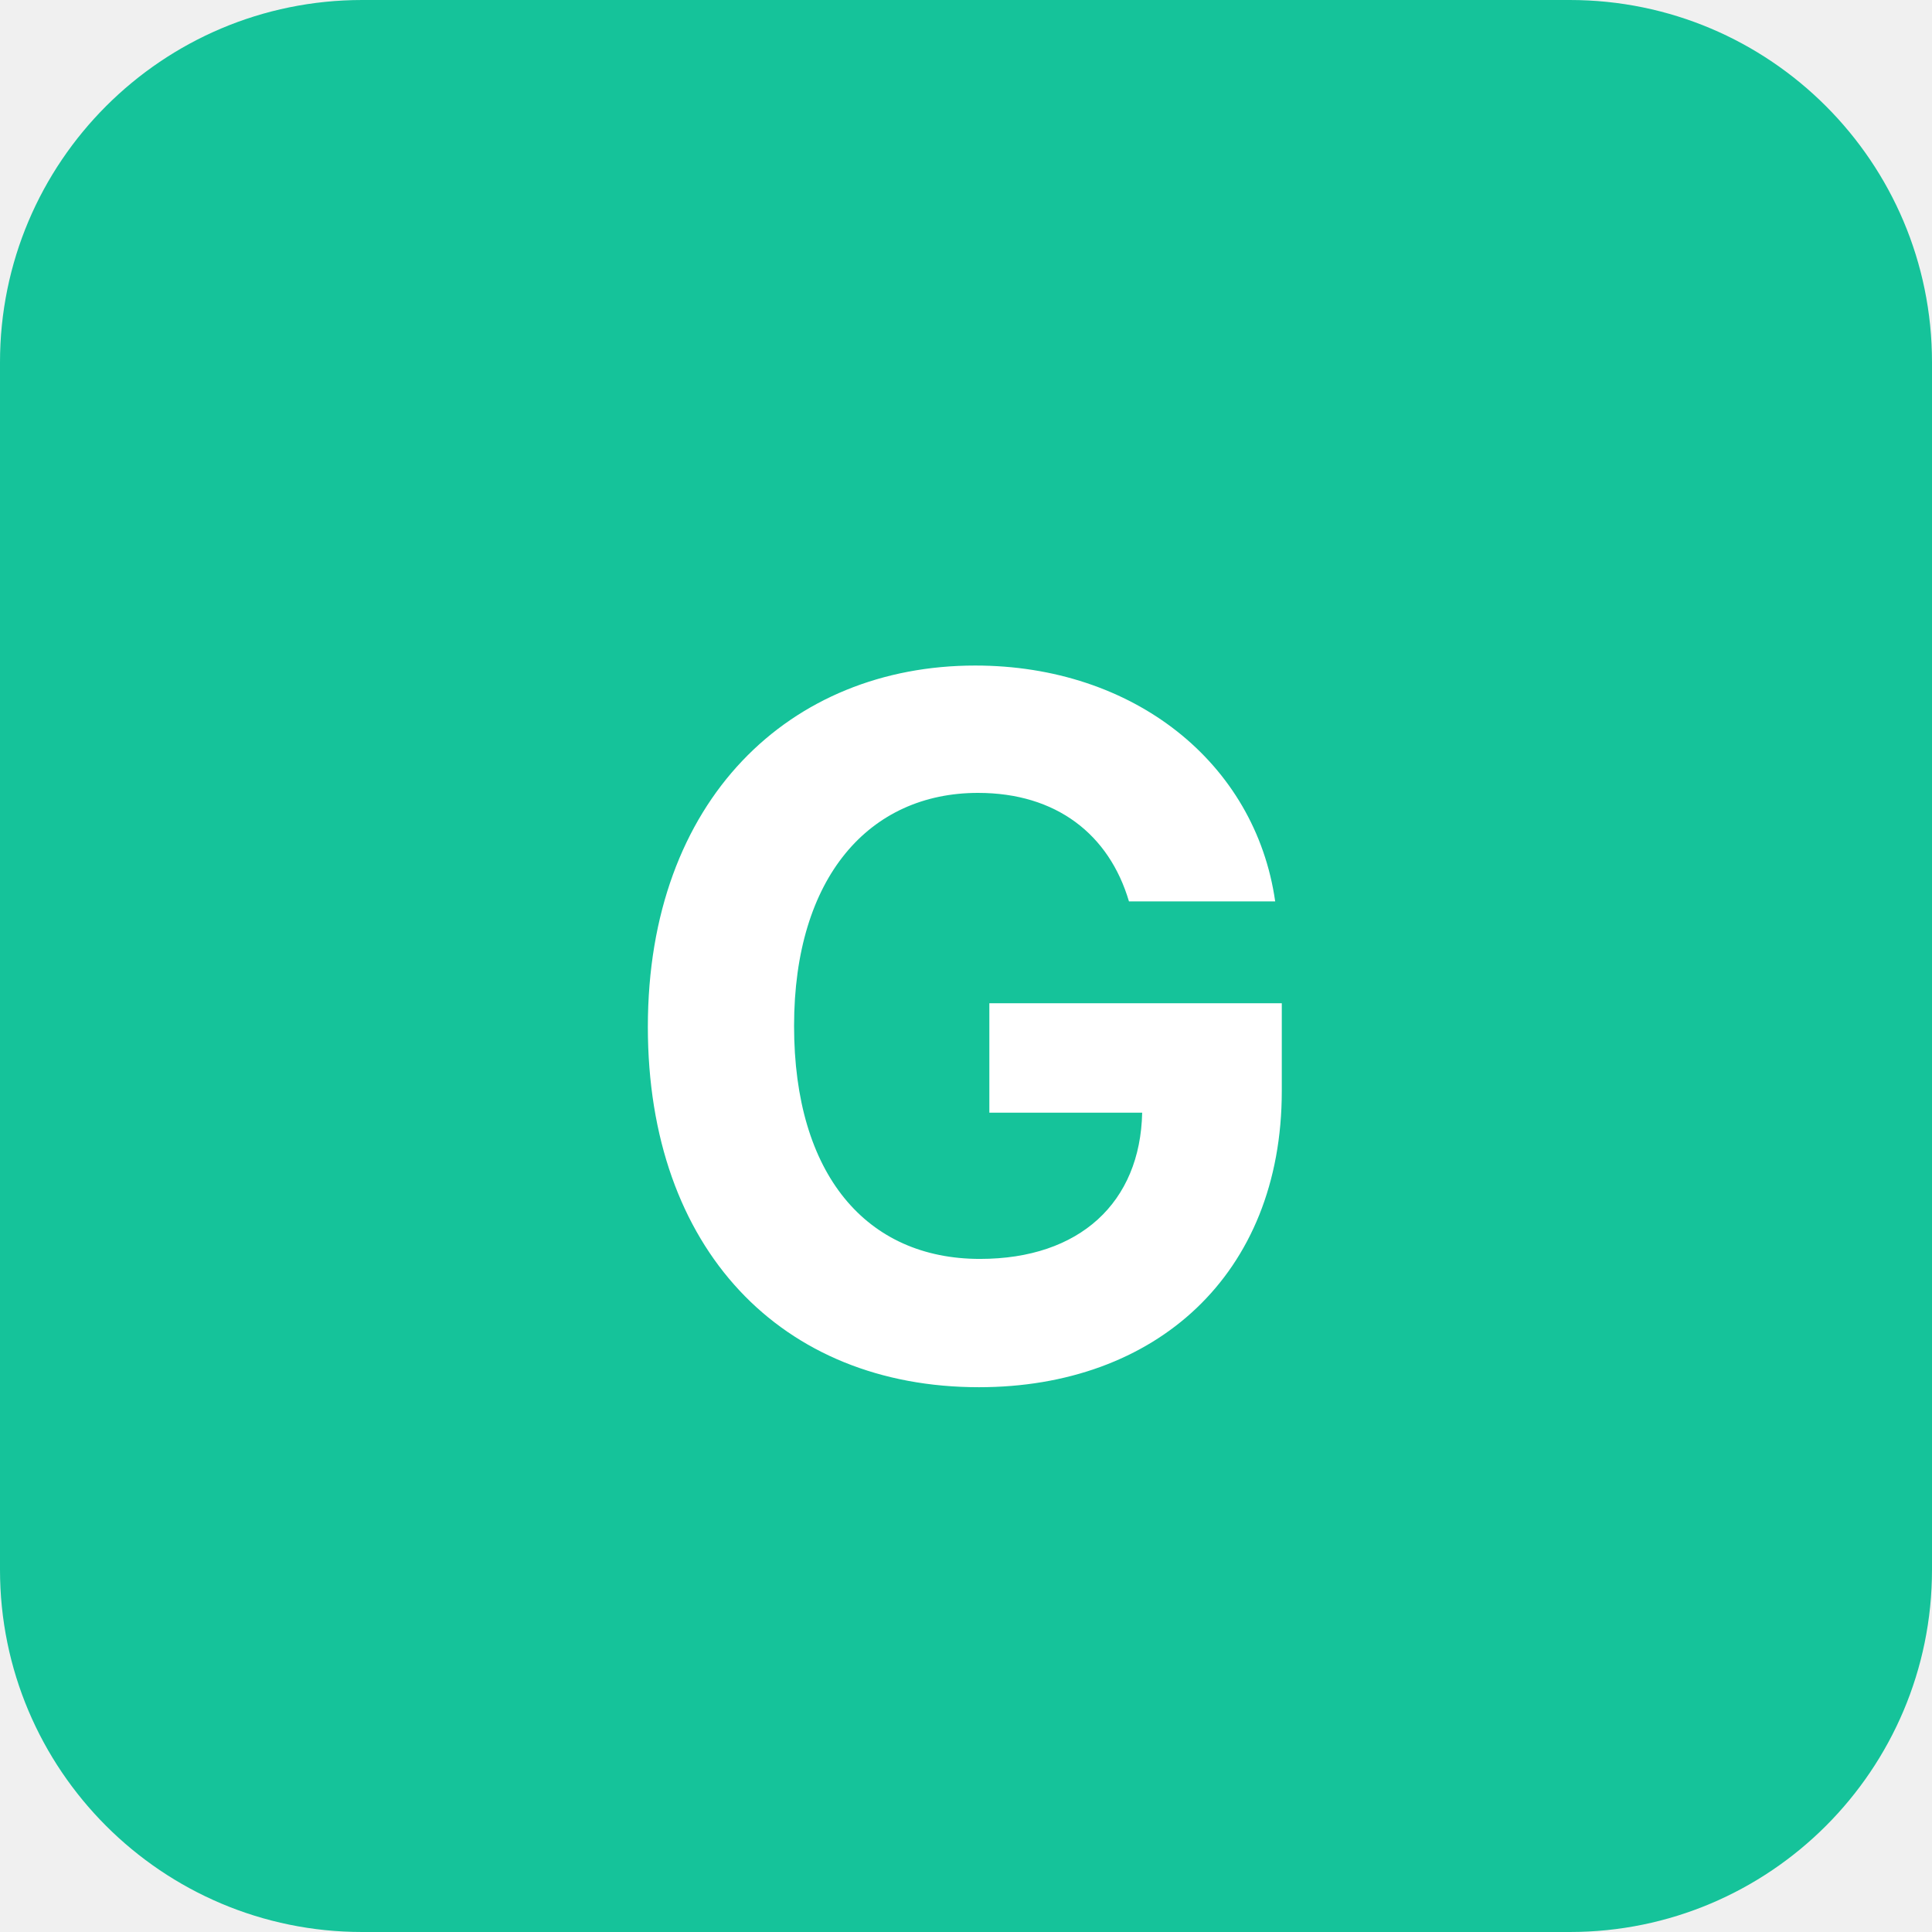
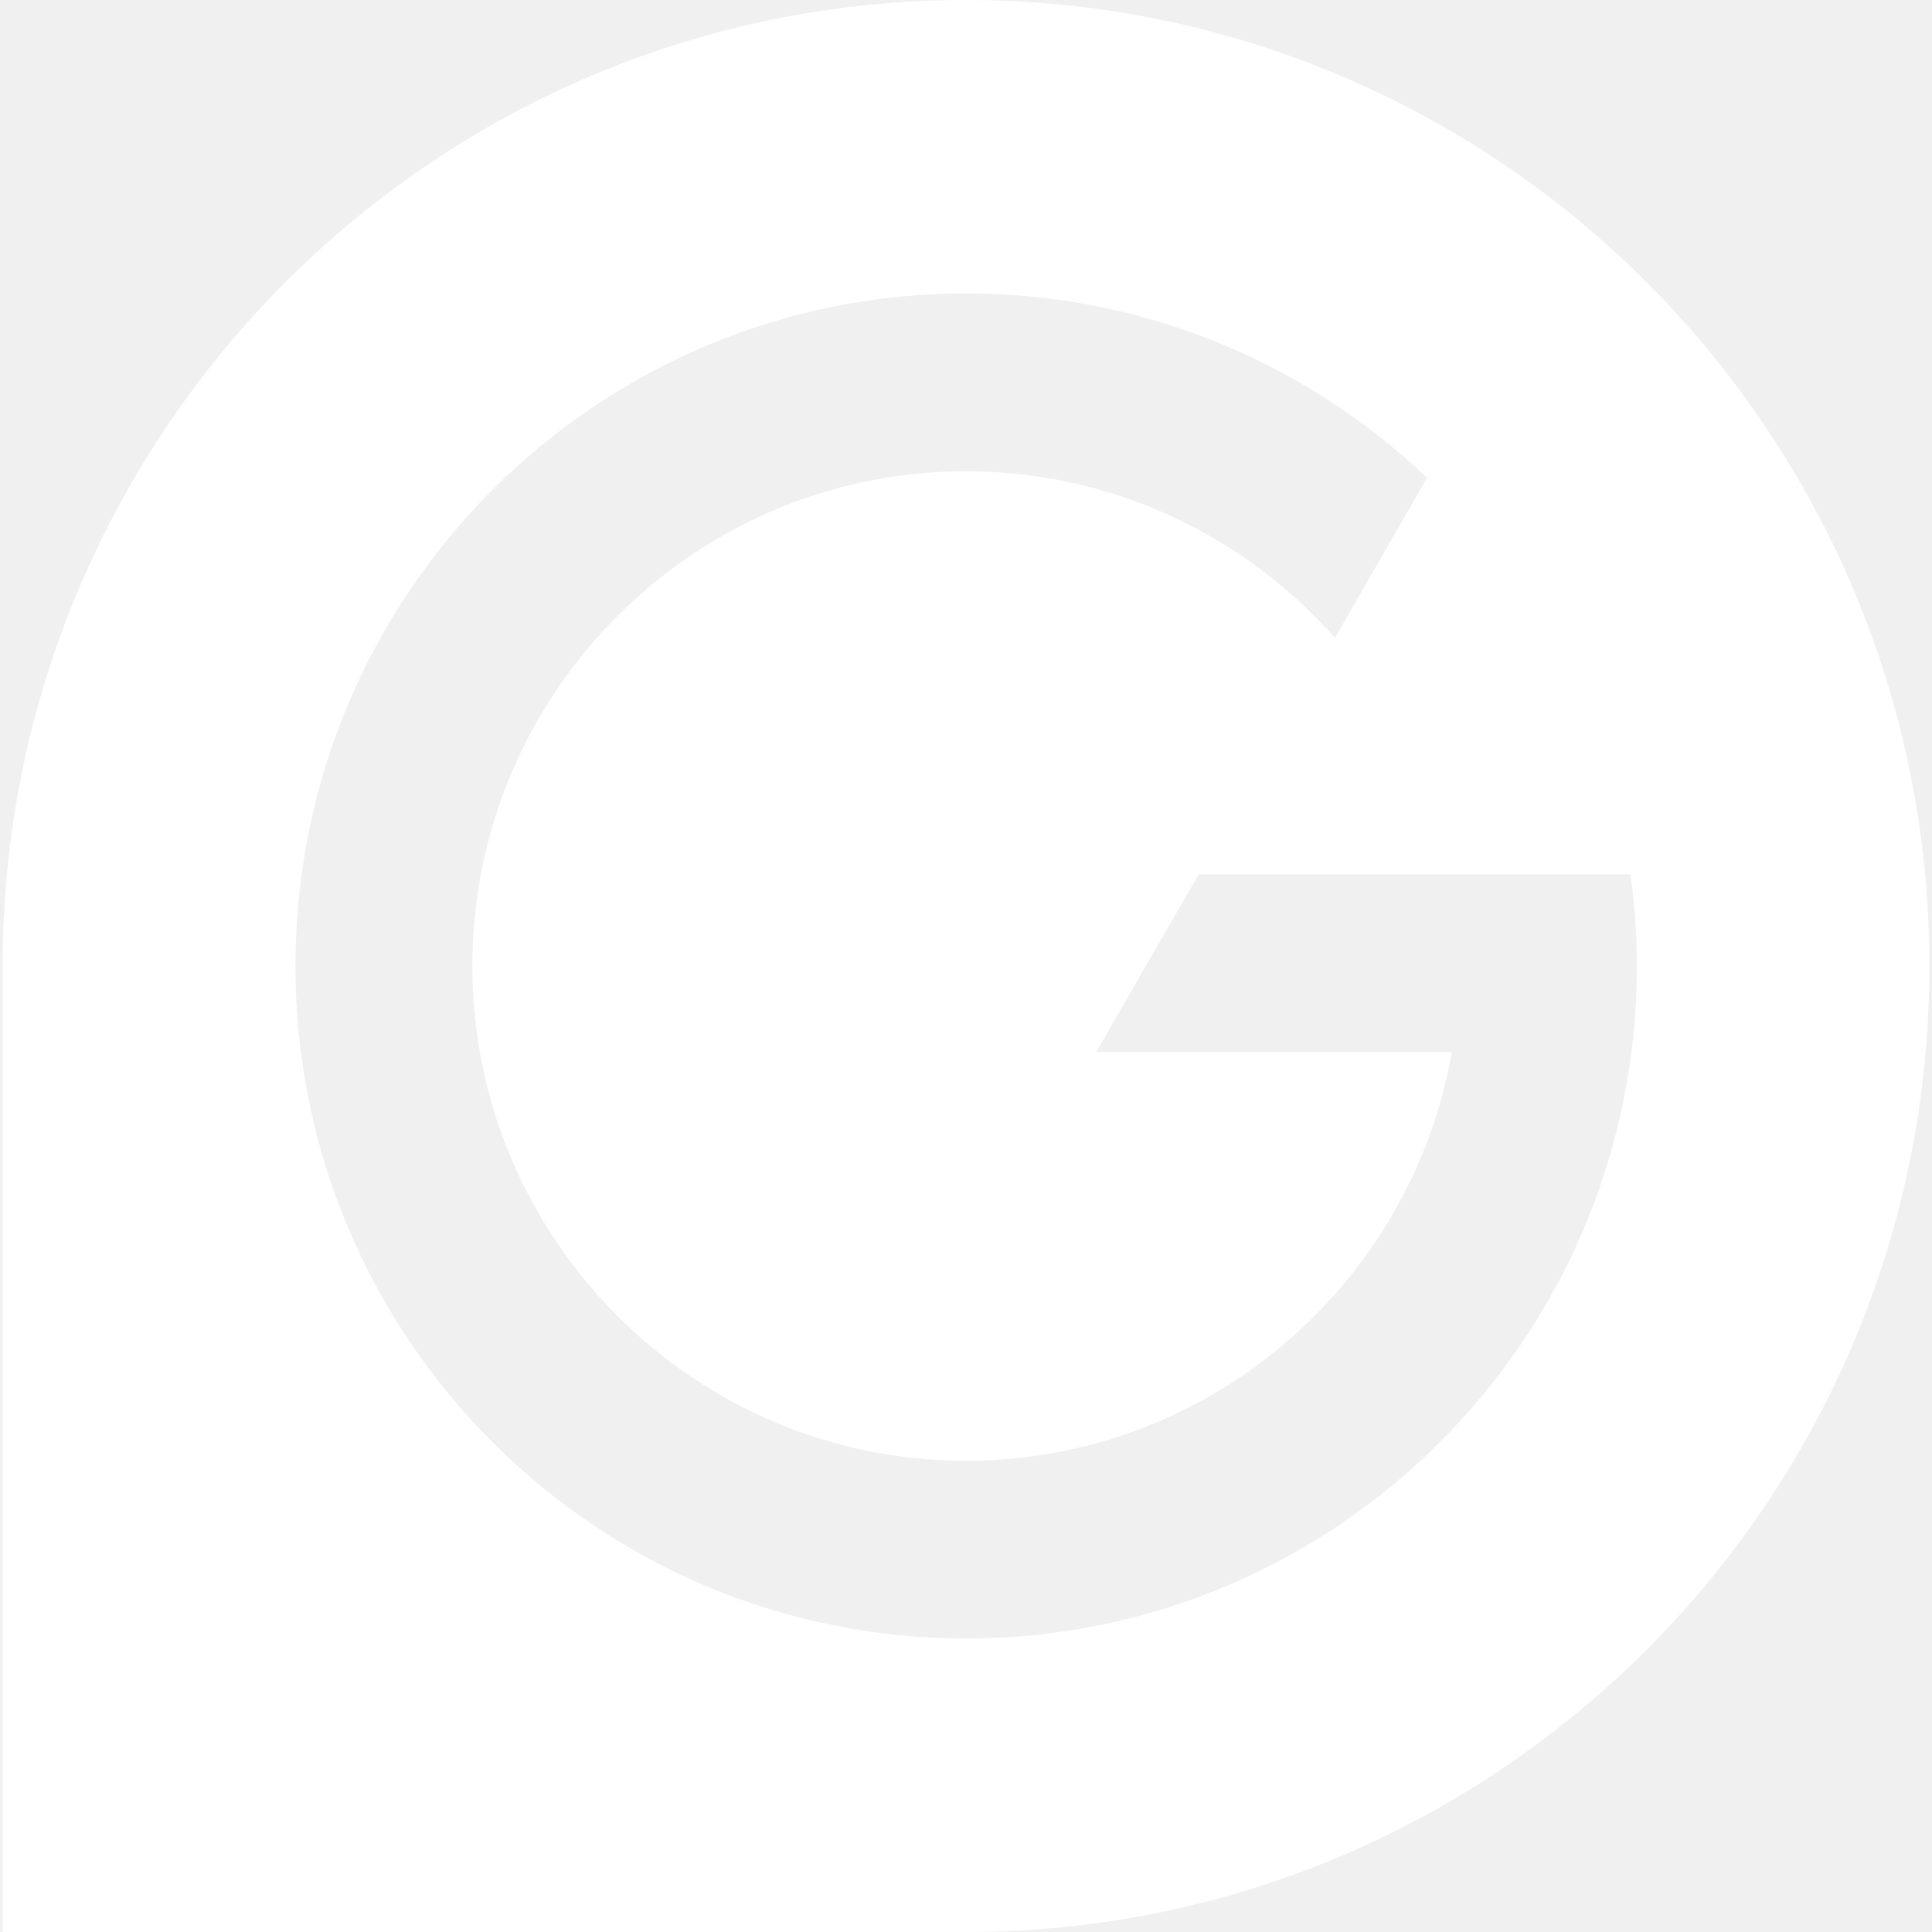
- <svg xmlns="http://www.w3.org/2000/svg" viewBox="0 0 32 32" width="32" height="32">
-   <rect width="32" height="32" rx="6" fill="#15C39A" />
-   <text x="16" y="17" text-anchor="middle" dominant-baseline="central" font-family="Inter, system-ui, -apple-system, sans-serif" font-size="16" font-weight="700" fill="#FFFFFF">G</text>
+ <svg xmlns="http://www.w3.org/2000/svg" fill="#FFFFFF" role="img" viewBox="0 0 24 24">
+   <path d="M12 24H.032V12c0-3.314 1.341-6.314 3.504-8.486C5.703 1.344 8.694 0 12 0c3.305 0 6.297 1.344 8.463 3.514 2.164 2.172 3.505 5.172 3.505 8.486s-1.338 6.314-3.505 8.486C18.297 22.656 15.305 24 12 24m2.889-13.137-1.271 2.205h4.418c-.505 2.882-3.018 5.078-6.036 5.078-3.38 0-6.132-2.757-6.132-6.146S8.618 5.854 12 5.854c1.821 0 3.458.801 4.584 2.069l1.143-1.988c-1.493-1.418-3.506-2.29-5.725-2.29-4.6 0-8.332 3.74-8.332 8.355s3.73 8.354 8.332 8.354c4.603 0 8.332-3.739 8.332-8.354 0-.387-.029-.765-.079-1.137z" />
</svg>
